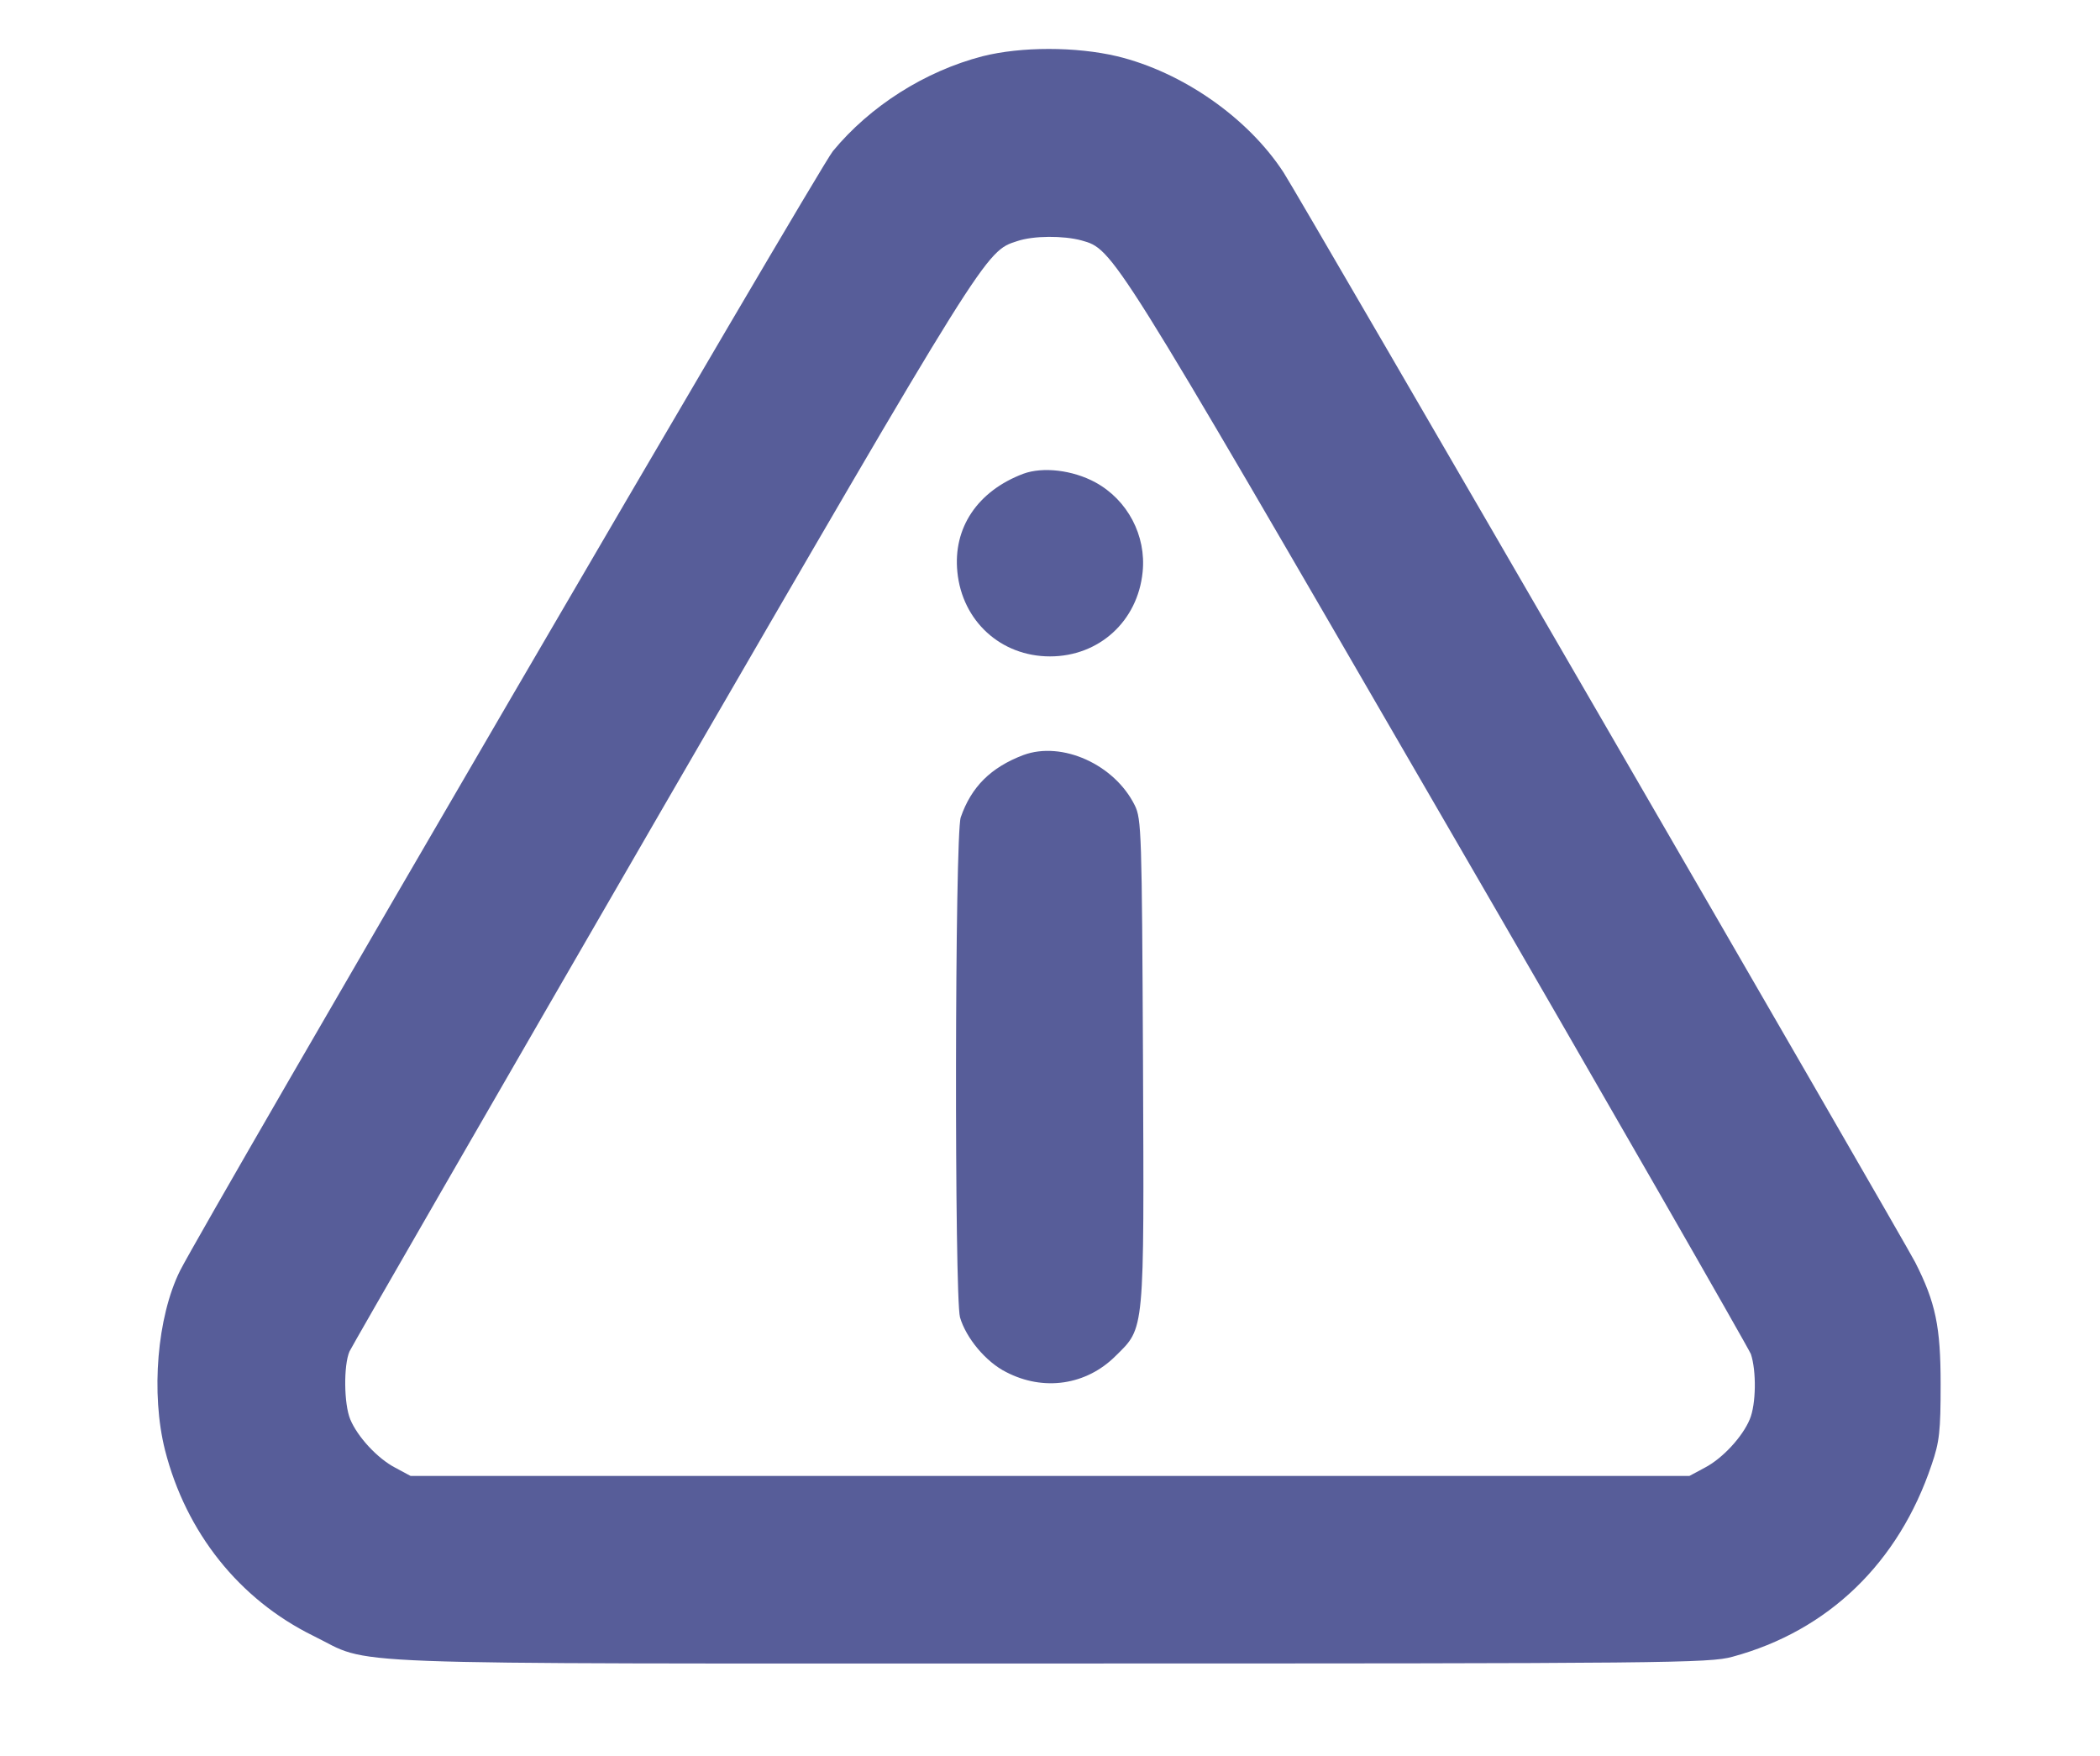
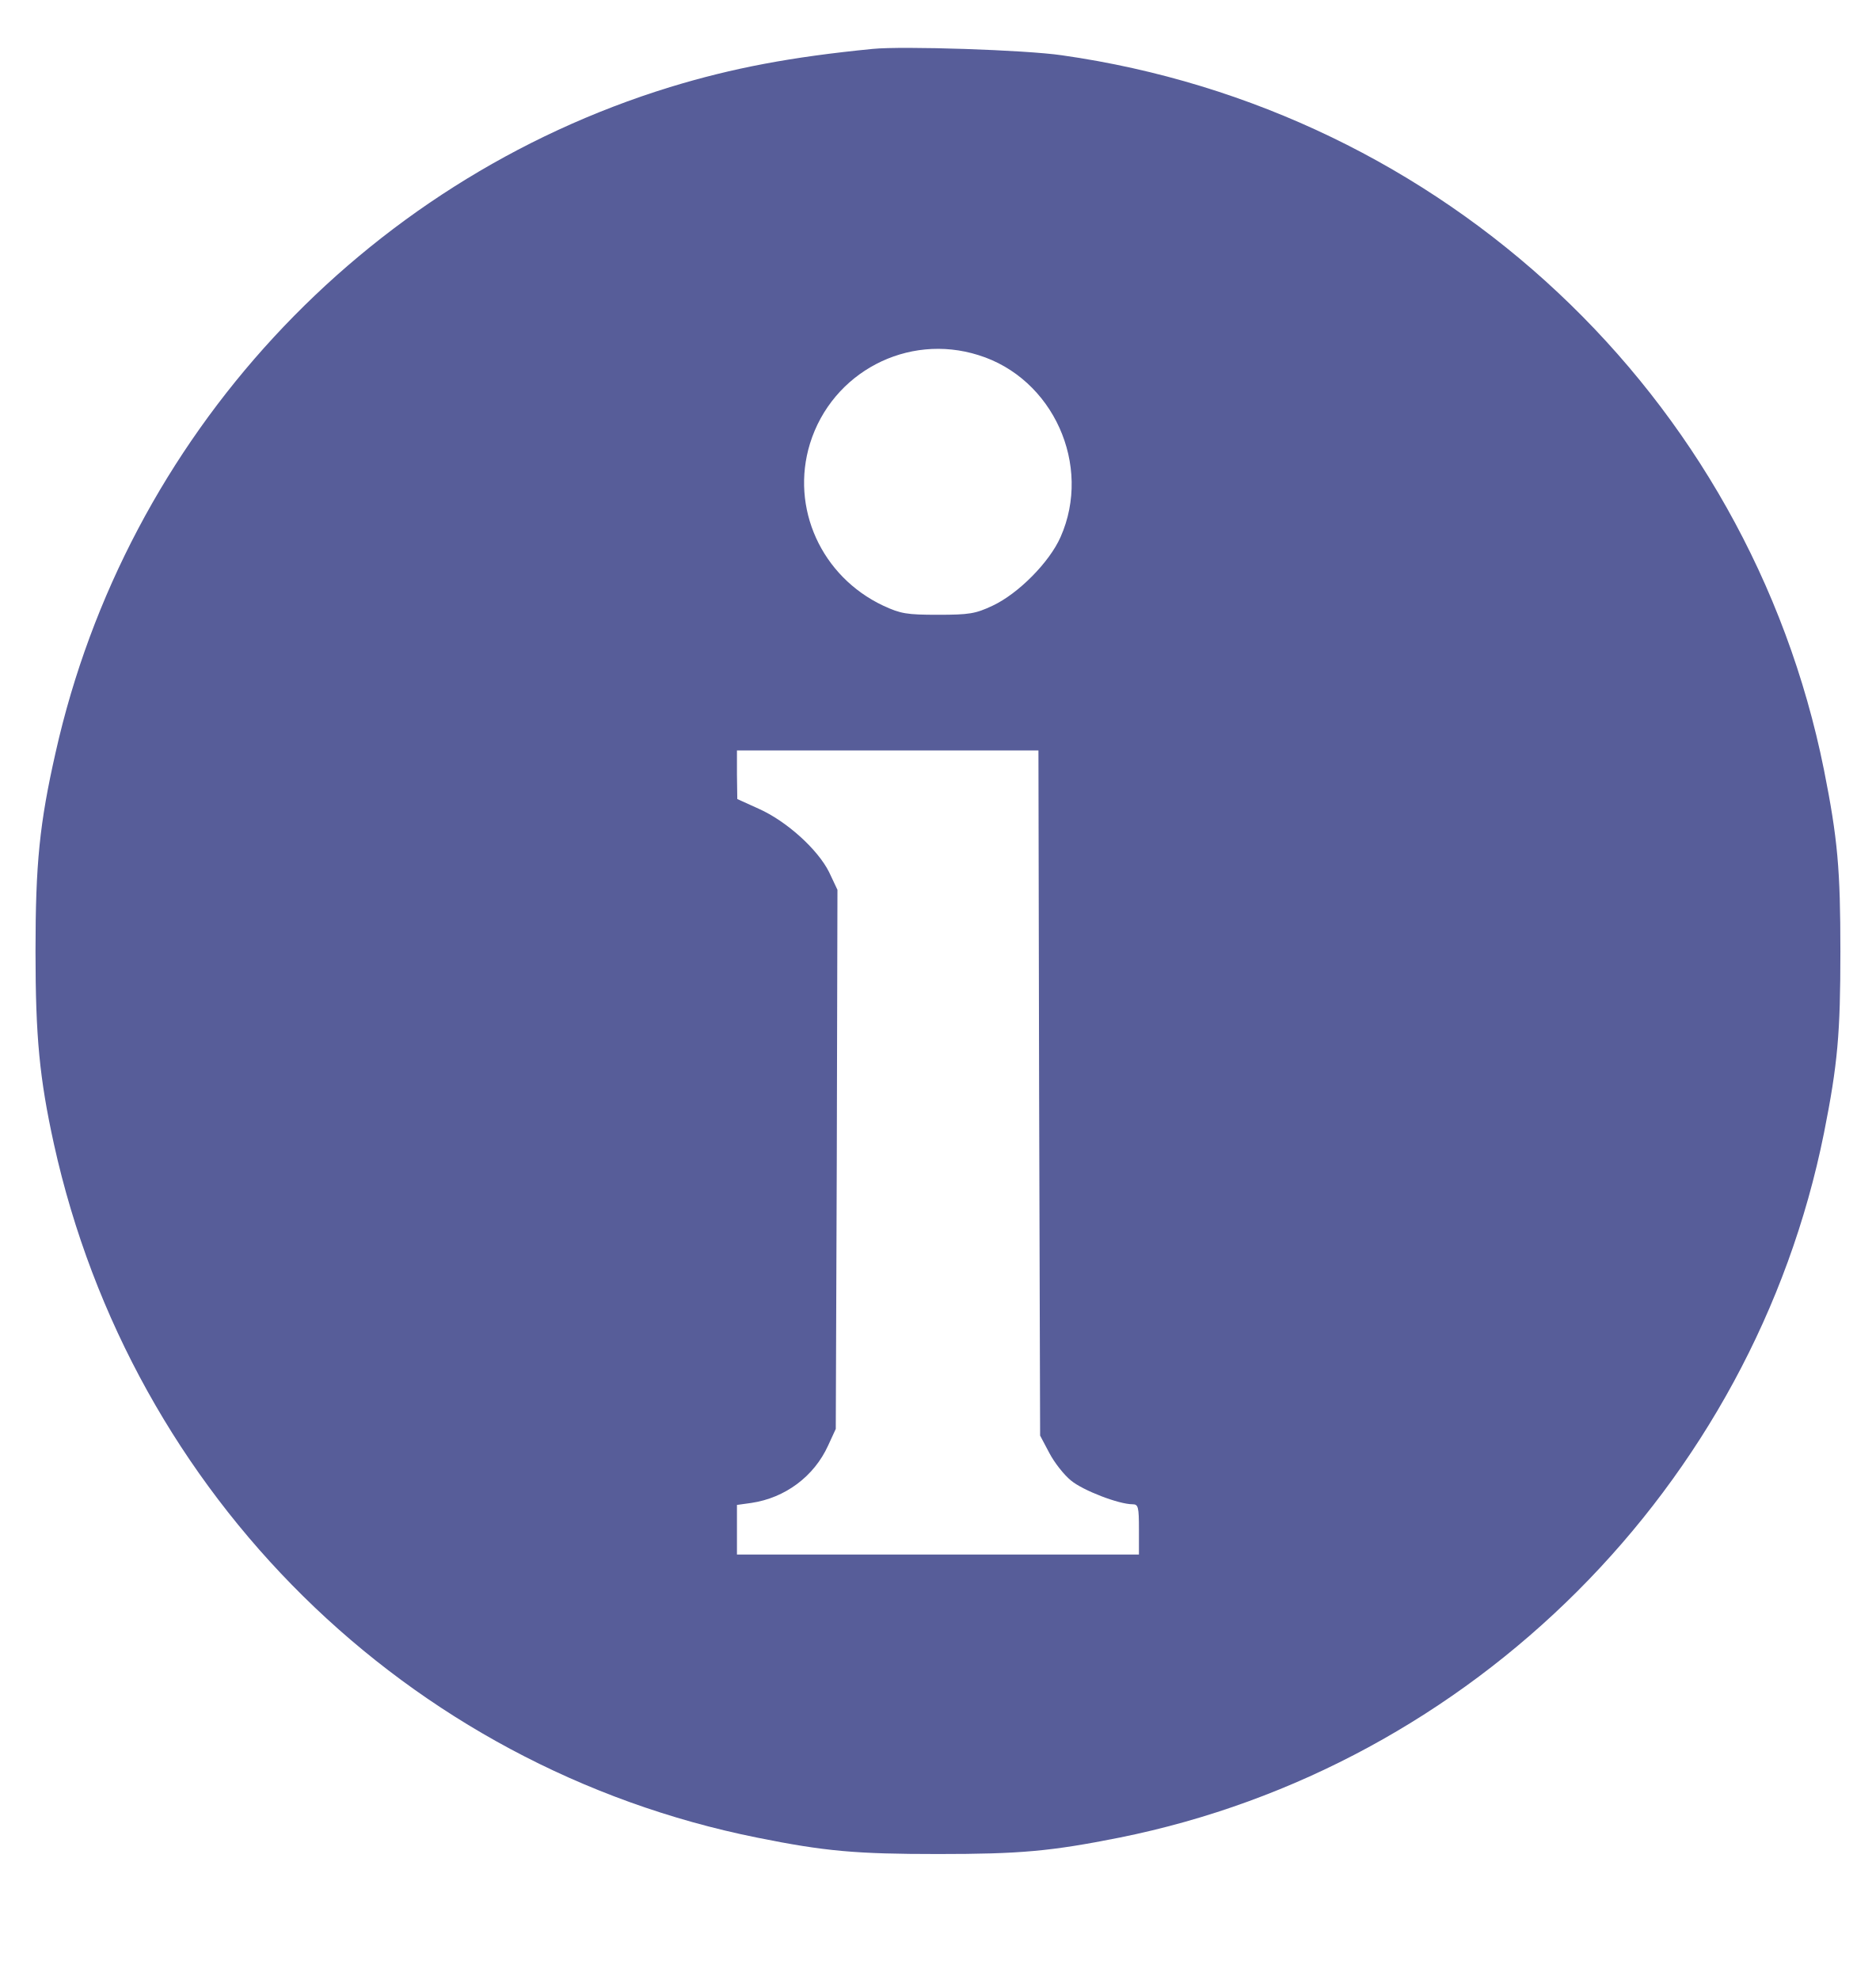
- <svg xmlns="http://www.w3.org/2000/svg" version="1.0" width="560pt" height="468pt" viewBox="0 0 560 468" preserveAspectRatio="xMidYMid meet">
-   <g transform="translate(0,468) scale(0.1,-0.1)" fill="#575d99" stroke="none">
-     <path d="M2620 4530c-154-40-300-133-399-253-38-46-1672-2849-1741-2985-61-123-78-327-40-478 56-220 198-398 395-495 164-80-4-74 1965-74 1650 0 1759 1 1820 18 255 69 443 250 531 512 21 61 24 89 24 215 0 152-13 217-68 325-29 57-1641 2839-1684 2905-95 146-270 268-444 310-110 26-256 26-359 0zm264-491c85-24 80-16 949-1515 454-782 829-1437 836-1454 15-45 14-134-3-174-19-46-72-104-120-129l-41-22-1705 0-1705 0-41 22c-48 25-101 83-120 129-17 41-18 144-2 181 7 15 383 667 835 1448 865 1492 861 1485 945 1512 44 15 124 15 172 2z" />
-     <path d="M2729 3417c-122-46-188-144-176-262 13-131 116-225 247-225 131 0 234 94 247 225 10 97-40 192-126 239-61 33-140 42-192 23z" />
-     <path d="M2729 2667c-87-33-139-85-167-166-16-45-17-1278-2-1333 16-55 69-119 123-146 100-52 214-35 292 43 78 77 76 56 73 786-3 609-4 646-22 682-54 109-194 172-297 134z" />
+ <svg xmlns="http://www.w3.org/2000/svg" version="1.0" width="560pt" height="591pt" viewBox="0 0 560 591" preserveAspectRatio="xMidYMid meet">
+   <g transform="translate(0,591) scale(0.1,-0.1)" fill="#575d99" stroke="none">
+     <path d="M2605 5764c-244-24-418-57-605-114-919-283-1623-1045-1834-1986-48-212-60-332-60-594 0-255 12-379 55-575 232-1050 1054-1860 2099-2070 203-41 296-49 540-49 245 0 336 8 542 49 1054 212 1891 1049 2103 2103 41 206 49 297 49 542 0 245-8 336-49 542-225 1118-1135 1971-2275 2133-109 16-476 28-565 19zm316-914c223-69 340-329 245-543-33-75-126-169-203-205-51-24-70-27-163-27-93 0-111 3-163 27-185 87-278 292-219 484 66 213 291 331 503 264zm181-2202l3-1023 27-51c15-29 44-66 65-83 36-30 143-71 184-71 17 0 19-8 19-75l0-75-600 0-600 0 0 74 0 74 43 6c101 15 187 79 229 171l23 50 3 804 2 805-25 53c-34 68-127 152-210 189l-64 29-1 73 0 72 450 0 450 0 2-1022z" />
  </g>
</svg>
